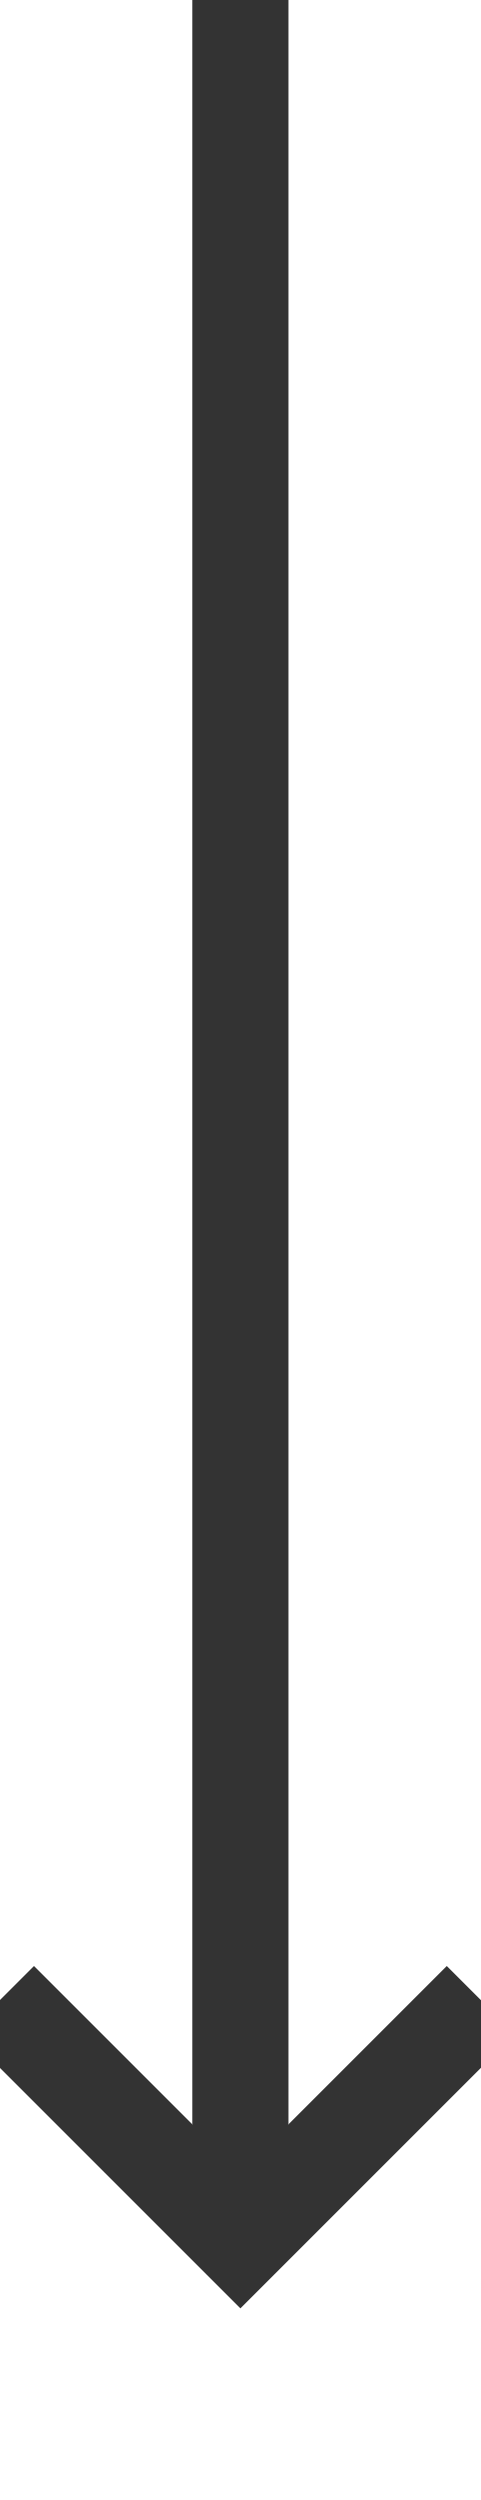
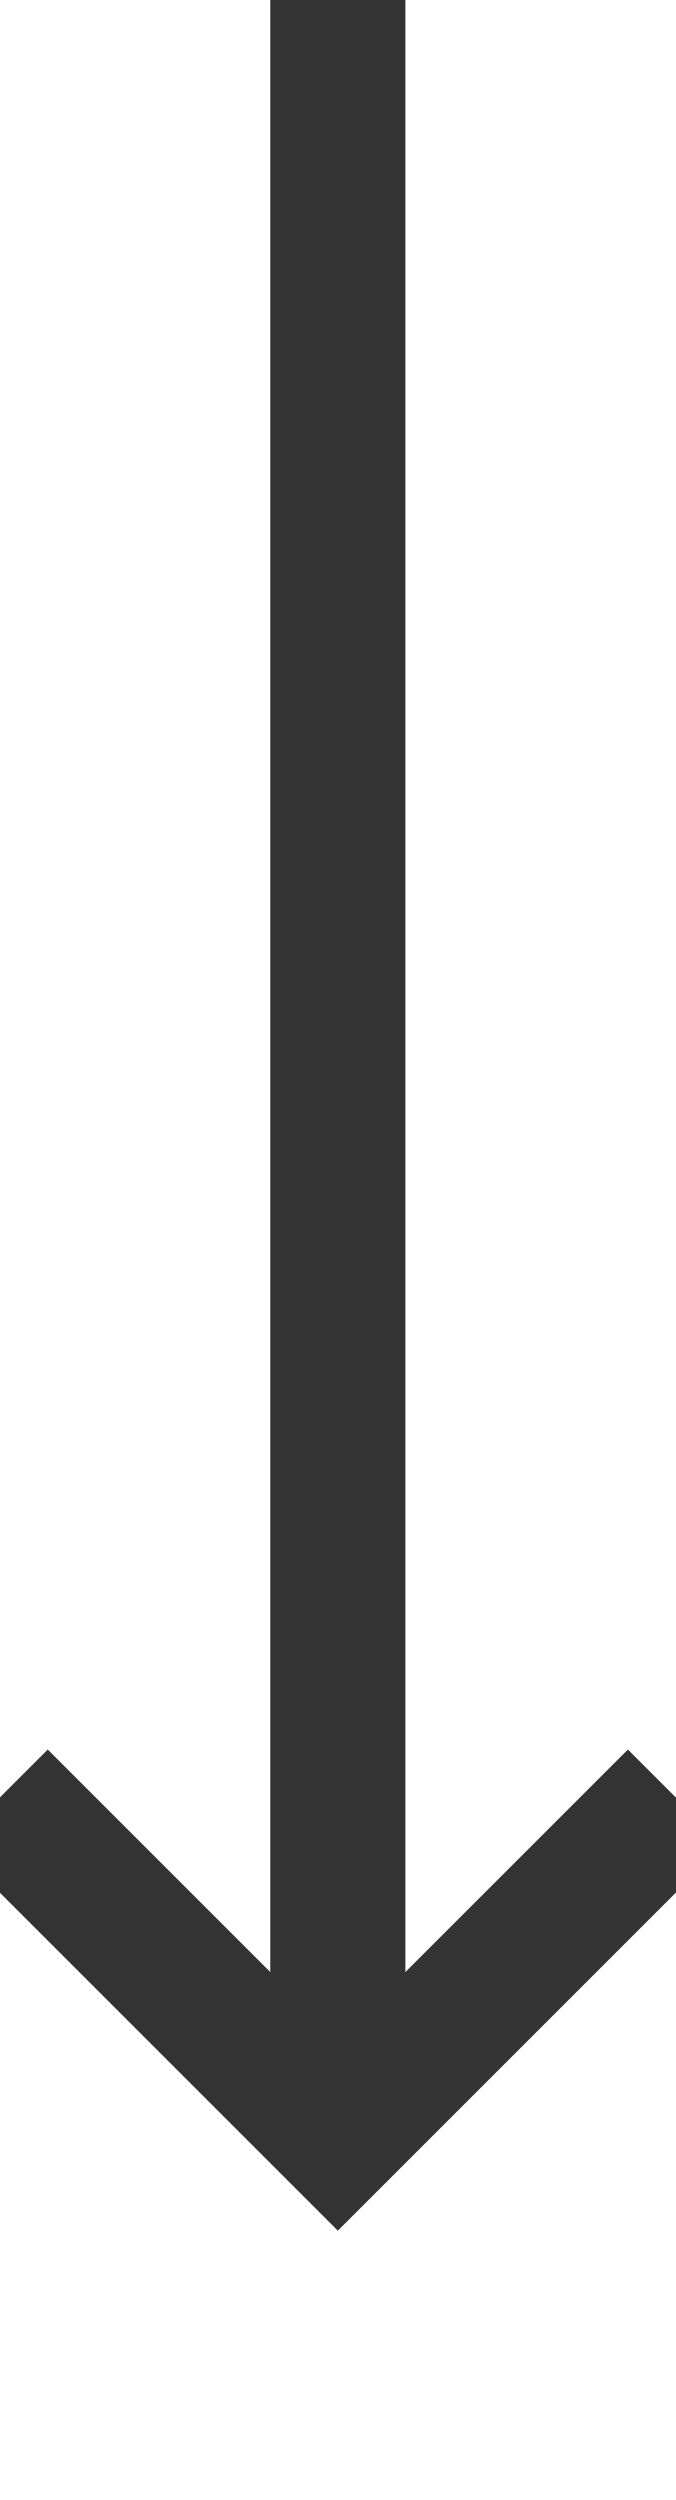
- <svg xmlns="http://www.w3.org/2000/svg" version="1.1" width="10px" height="52px" preserveAspectRatio="xMidYMin meet" viewBox="1142 129  8 52">
-   <path d="M 1146 129  L 1146 175  " stroke-width="2" stroke="#333333" fill="none" />
-   <path d="M 1150.293 169.893  L 1146 174.186  L 1141.707 169.893  L 1140.293 171.307  L 1145.293 176.307  L 1146 177.014  L 1146.707 176.307  L 1151.707 171.307  L 1150.293 169.893  Z " fill-rule="nonzero" fill="#333333" stroke="none" />
+ <svg xmlns="http://www.w3.org/2000/svg" version="1.1" width="10px" height="37px" preserveAspectRatio="xMidYMin meet" viewBox="1142 216  8 37">
+   <path d="M 1146 216  L 1146 247  " stroke-width="2" stroke="#333333" fill="none" />
+   <path d="M 1150.293 241.893  L 1146 246.186  L 1141.707 241.893  L 1140.293 243.307  L 1145.293 248.307  L 1146 249.014  L 1146.707 248.307  L 1151.707 243.307  L 1150.293 241.893  Z " fill-rule="nonzero" fill="#333333" stroke="none" />
</svg>
